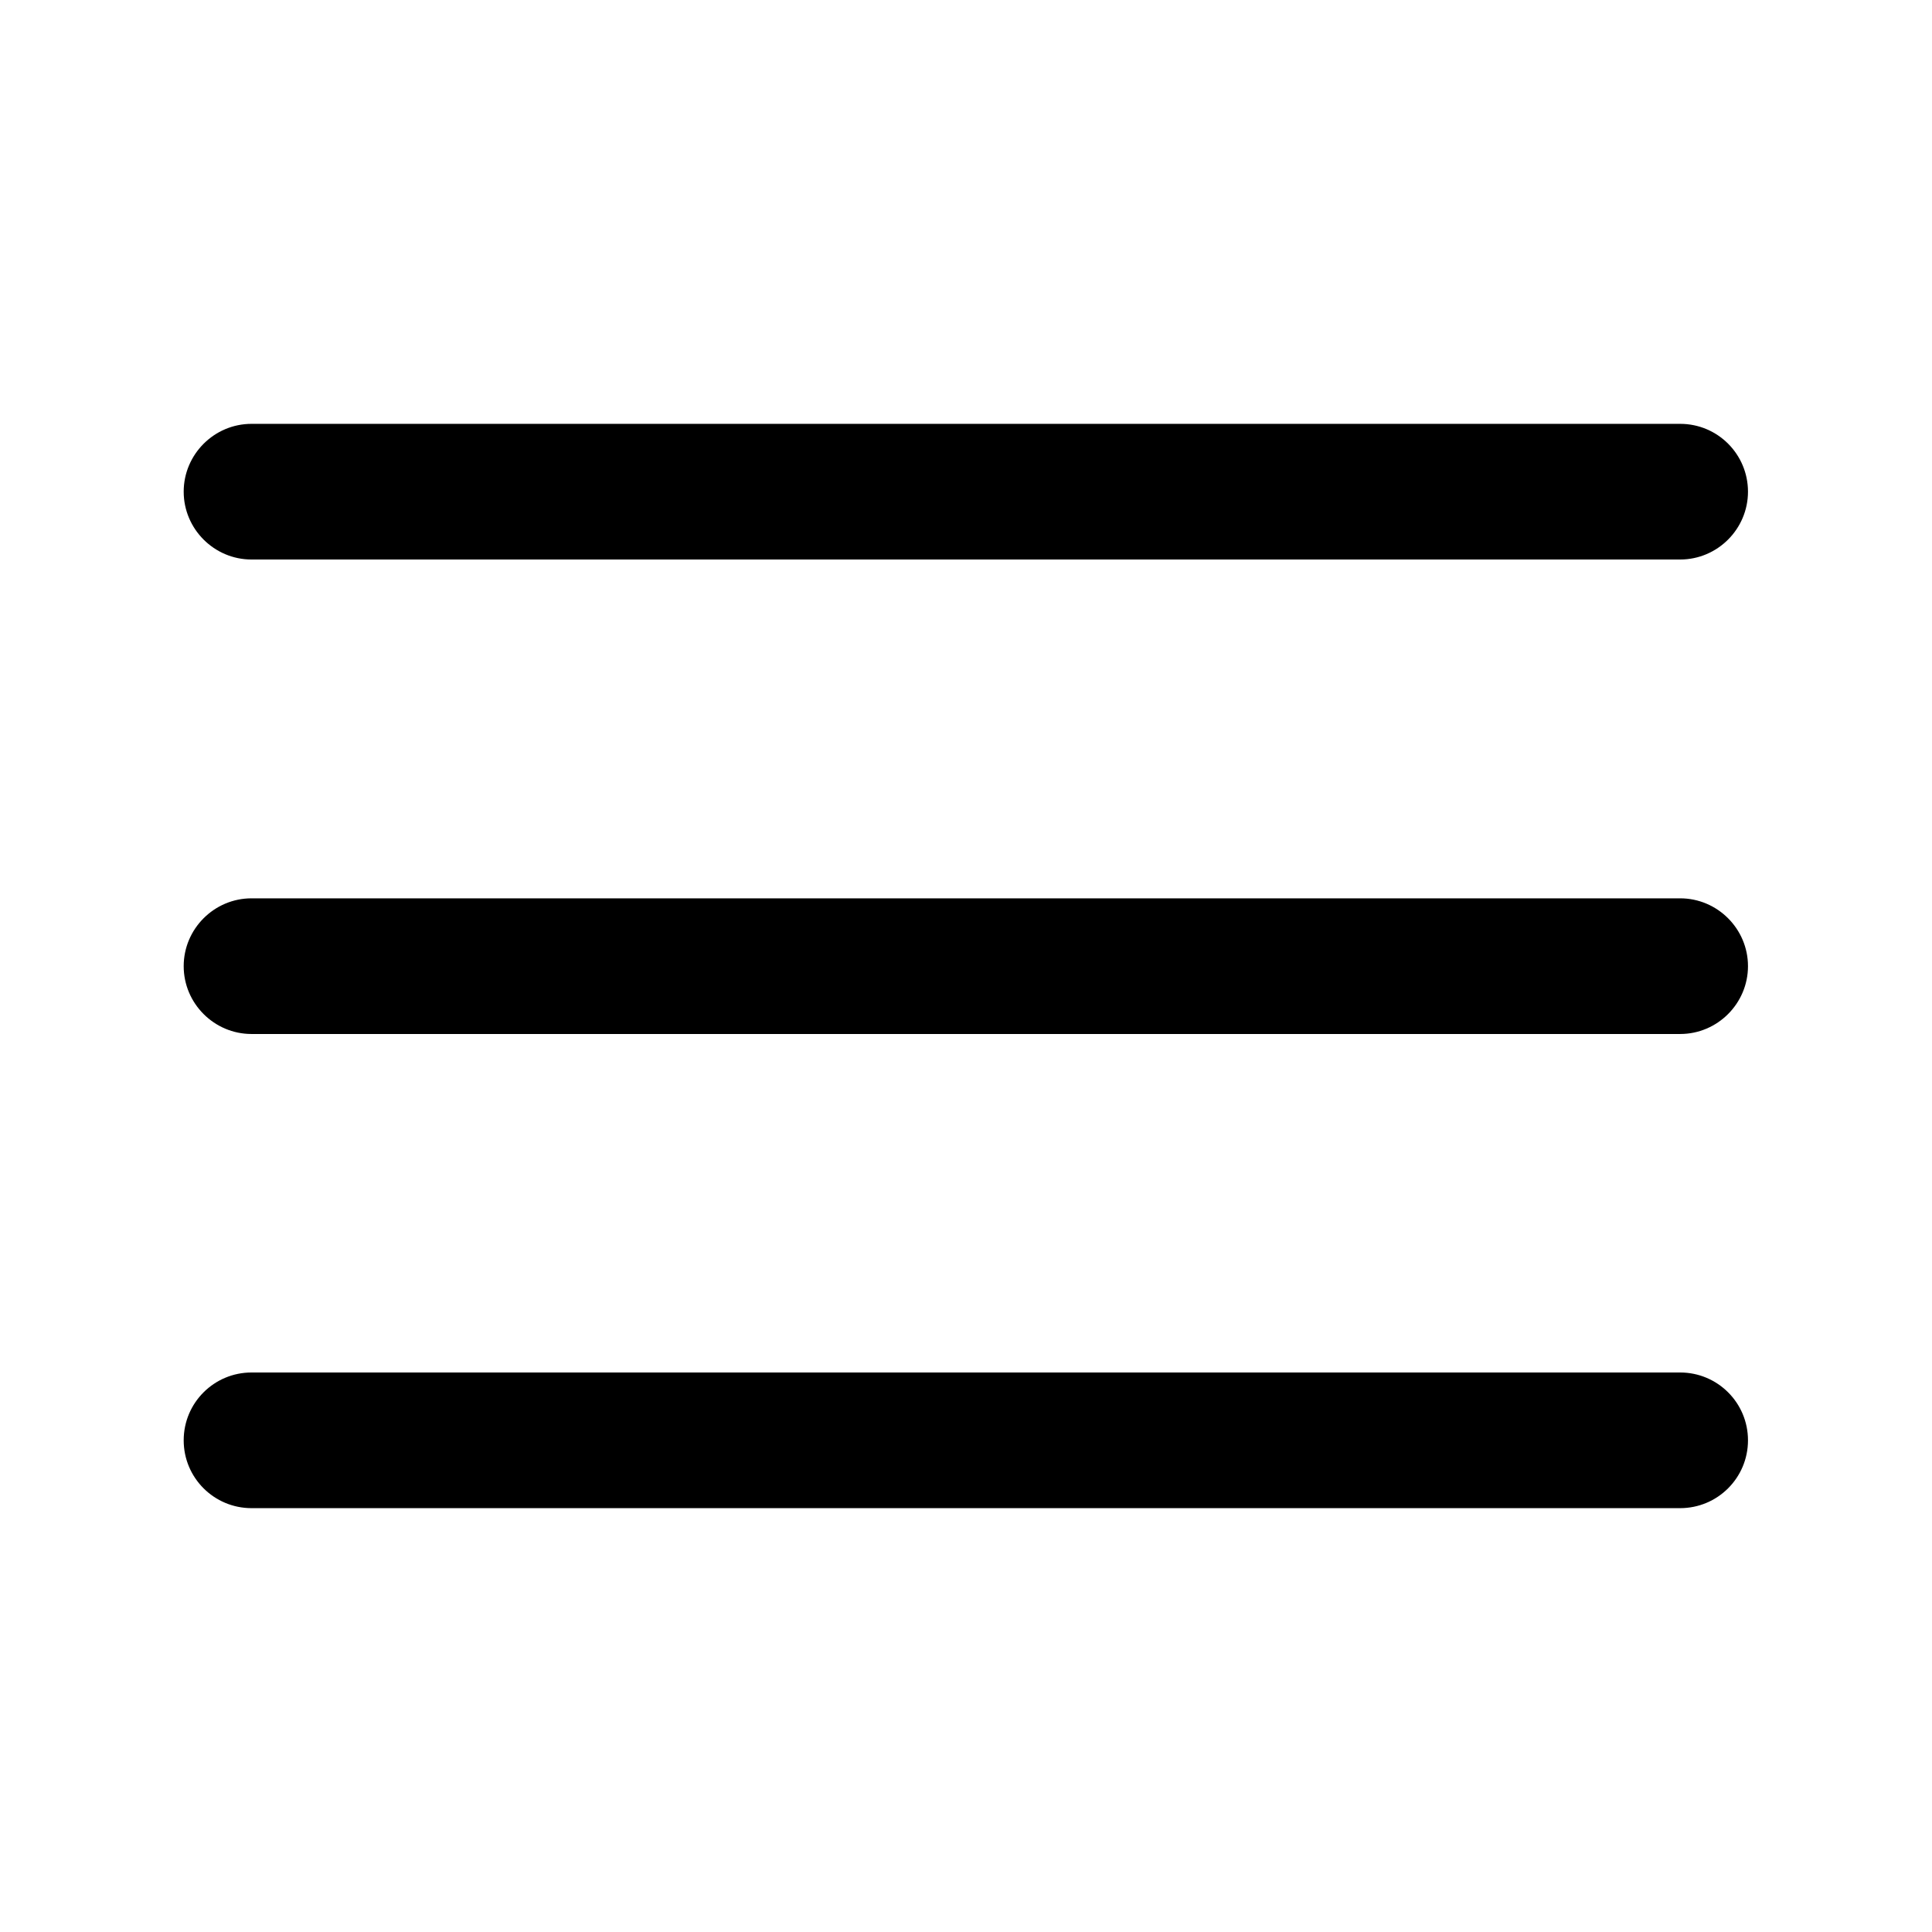
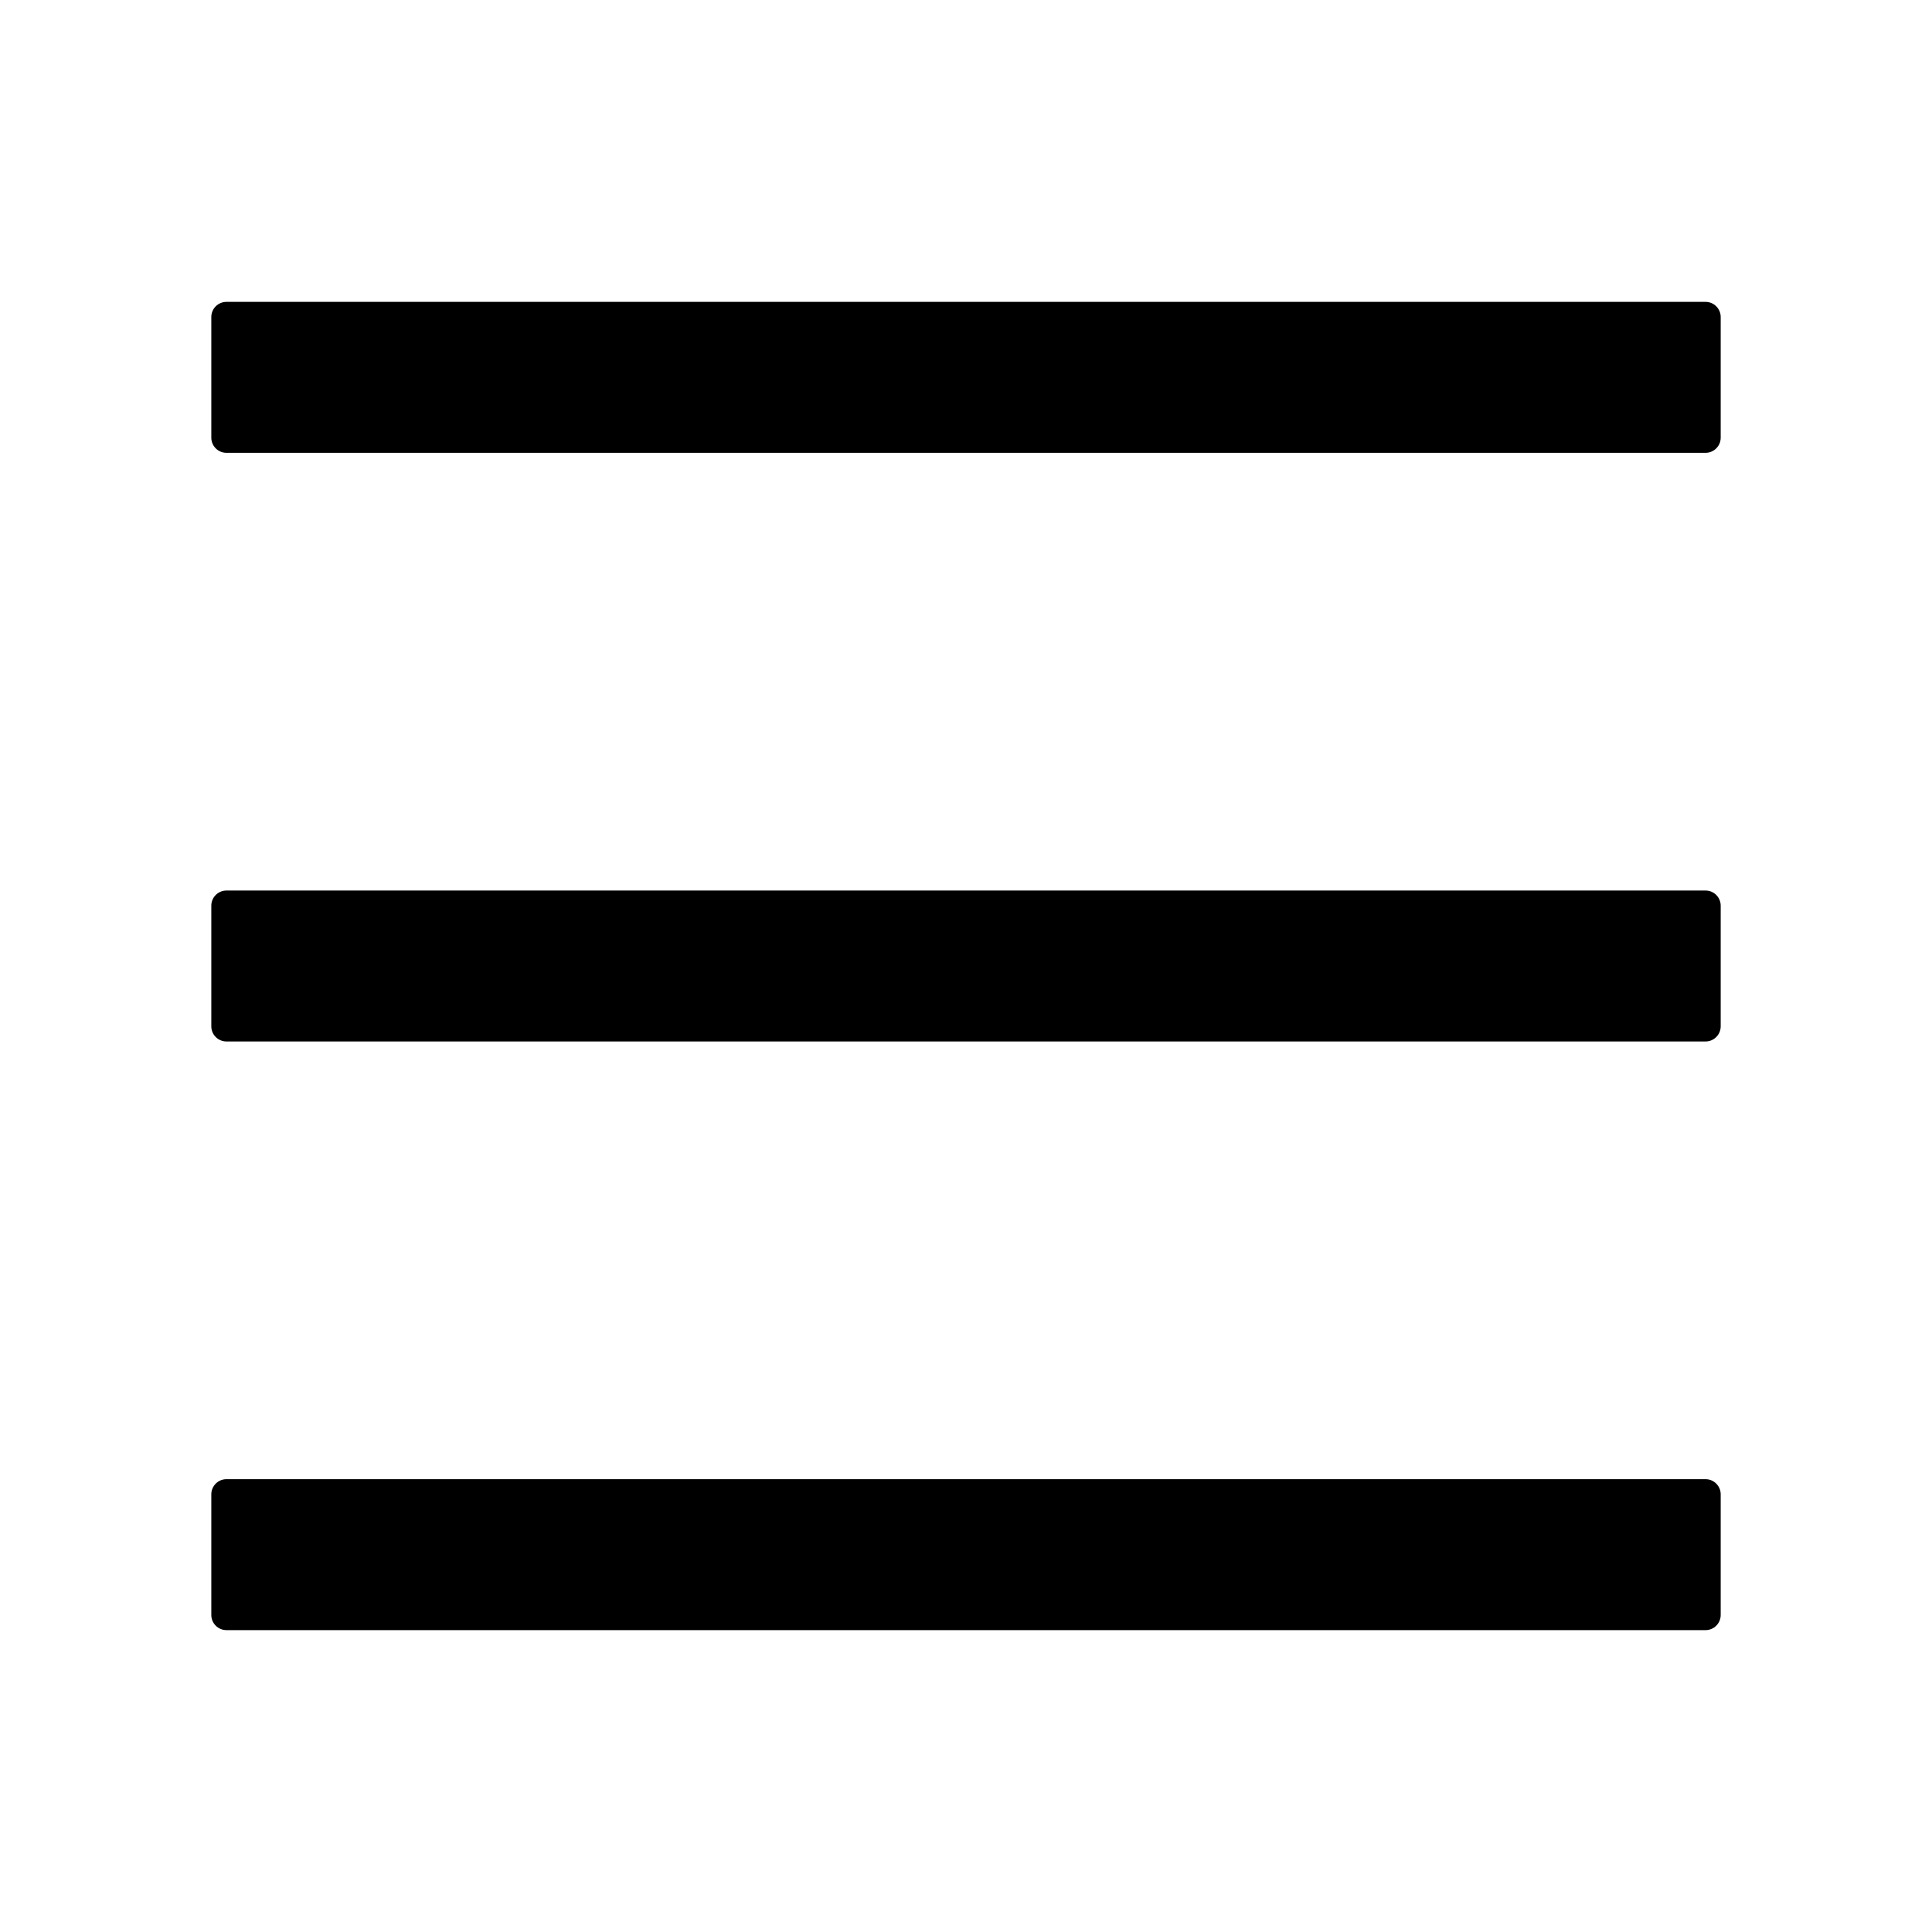
- <svg xmlns="http://www.w3.org/2000/svg" t="1660874263657" class="icon" viewBox="0 0 1024 1024" version="1.1" p-id="51798" width="32" height="32">
-   <path d="M133.311 296.552l757.206 0c19.782 0 35.951-16.169 35.951-35.951 0-19.782-15.997-35.951-35.951-35.951L133.311 224.65c-19.782 0-35.951 16.169-35.951 35.951C97.36 280.383 113.529 296.552 133.311 296.552z" p-id="51799" />
-   <path d="M890.517 476.135 133.311 476.135c-19.782 0-35.951 16.169-35.951 35.951 0 19.782 16.169 35.951 35.951 35.951l757.206 0c19.782 0 35.951-16.169 35.951-35.951C926.468 492.304 910.299 476.135 890.517 476.135z" p-id="51800" />
-   <path d="M890.517 727.448 133.311 727.448c-19.782 0-35.951 15.997-35.951 35.951s16.169 35.951 35.951 35.951l757.206 0c19.782 0 35.951-15.997 35.951-35.951S910.299 727.448 890.517 727.448z" p-id="51801" />
+ <svg xmlns="http://www.w3.org/2000/svg" t="1661312884629" class="icon" viewBox="0 0 1024 1024" version="1.1" p-id="8487" width="32" height="32">
+   <path d="M904 160H120c-4.4 0-8 3.6-8 8v64c0 4.4 3.6 8 8 8h784c4.4 0 8-3.6 8-8v-64c0-4.4-3.6-8-8-8zM904 784H120c-4.4 0-8 3.6-8 8v64c0 4.4 3.6 8 8 8h784c4.4 0 8-3.6 8-8v-64c0-4.4-3.6-8-8-8zM904 472H120c-4.4 0-8 3.6-8 8v64c0 4.4 3.6 8 8 8h784c4.4 0 8-3.6 8-8v-64c0-4.4-3.6-8-8-8z" p-id="8488" />
</svg>
